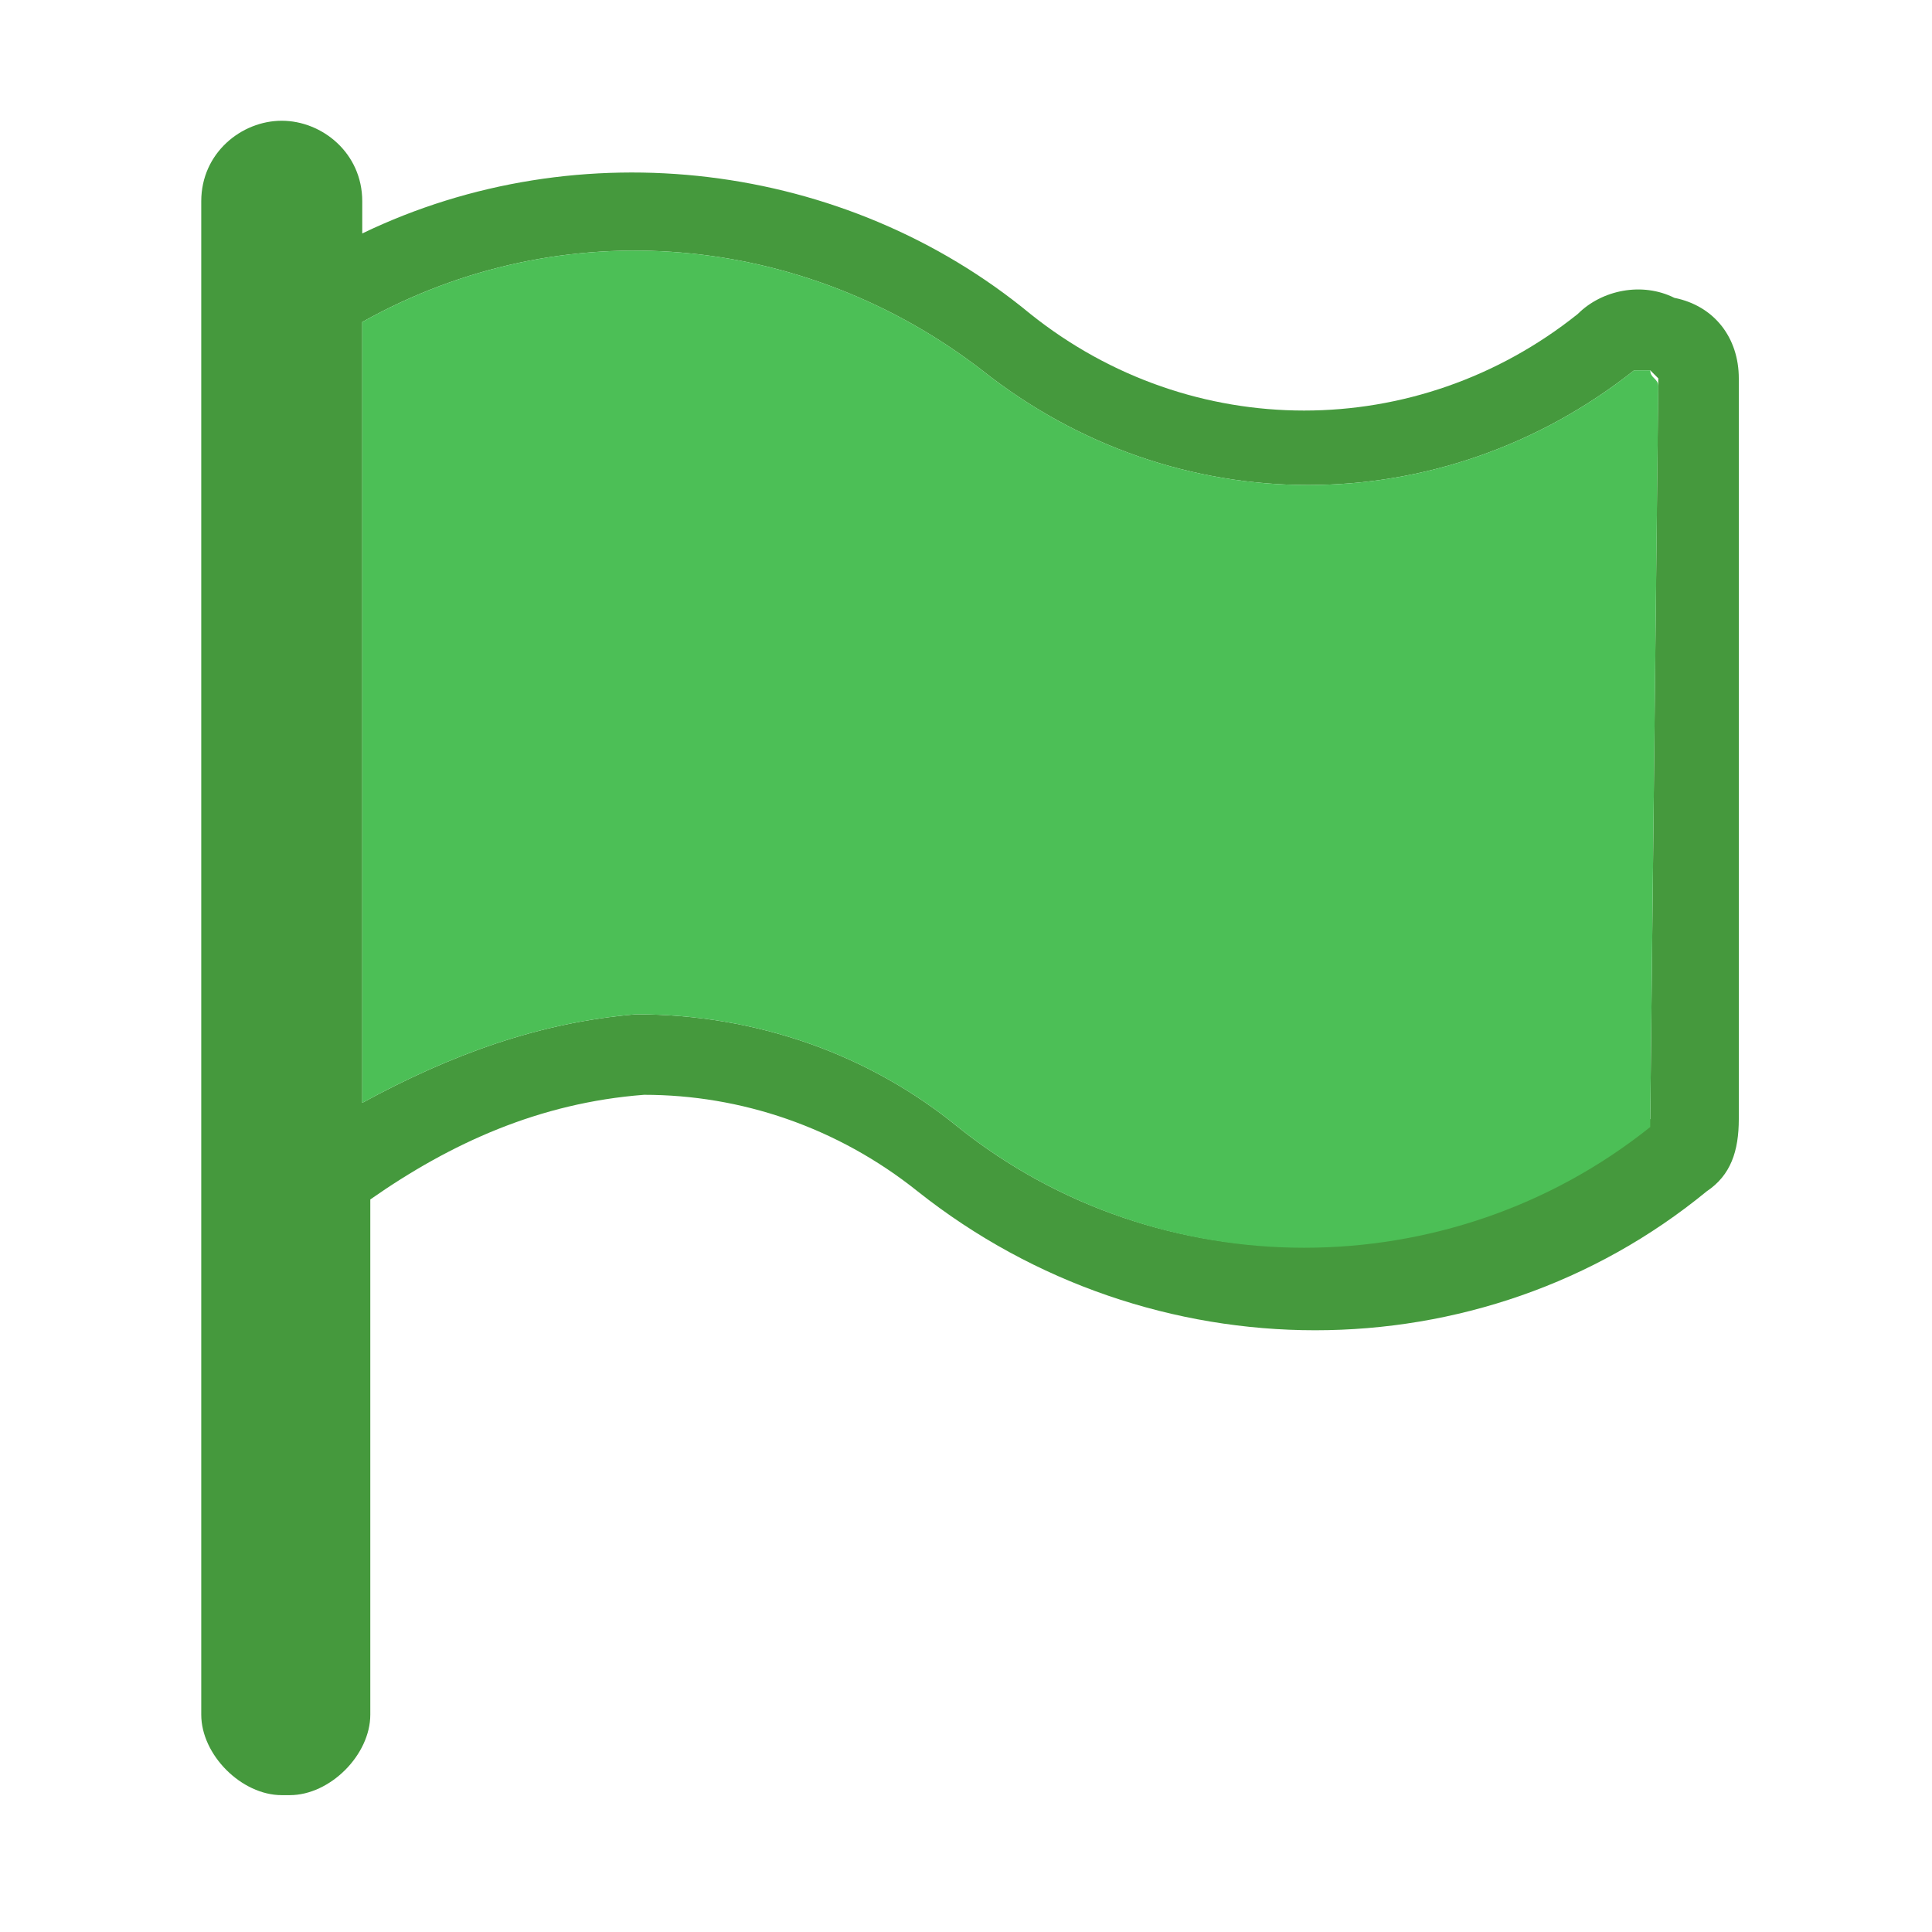
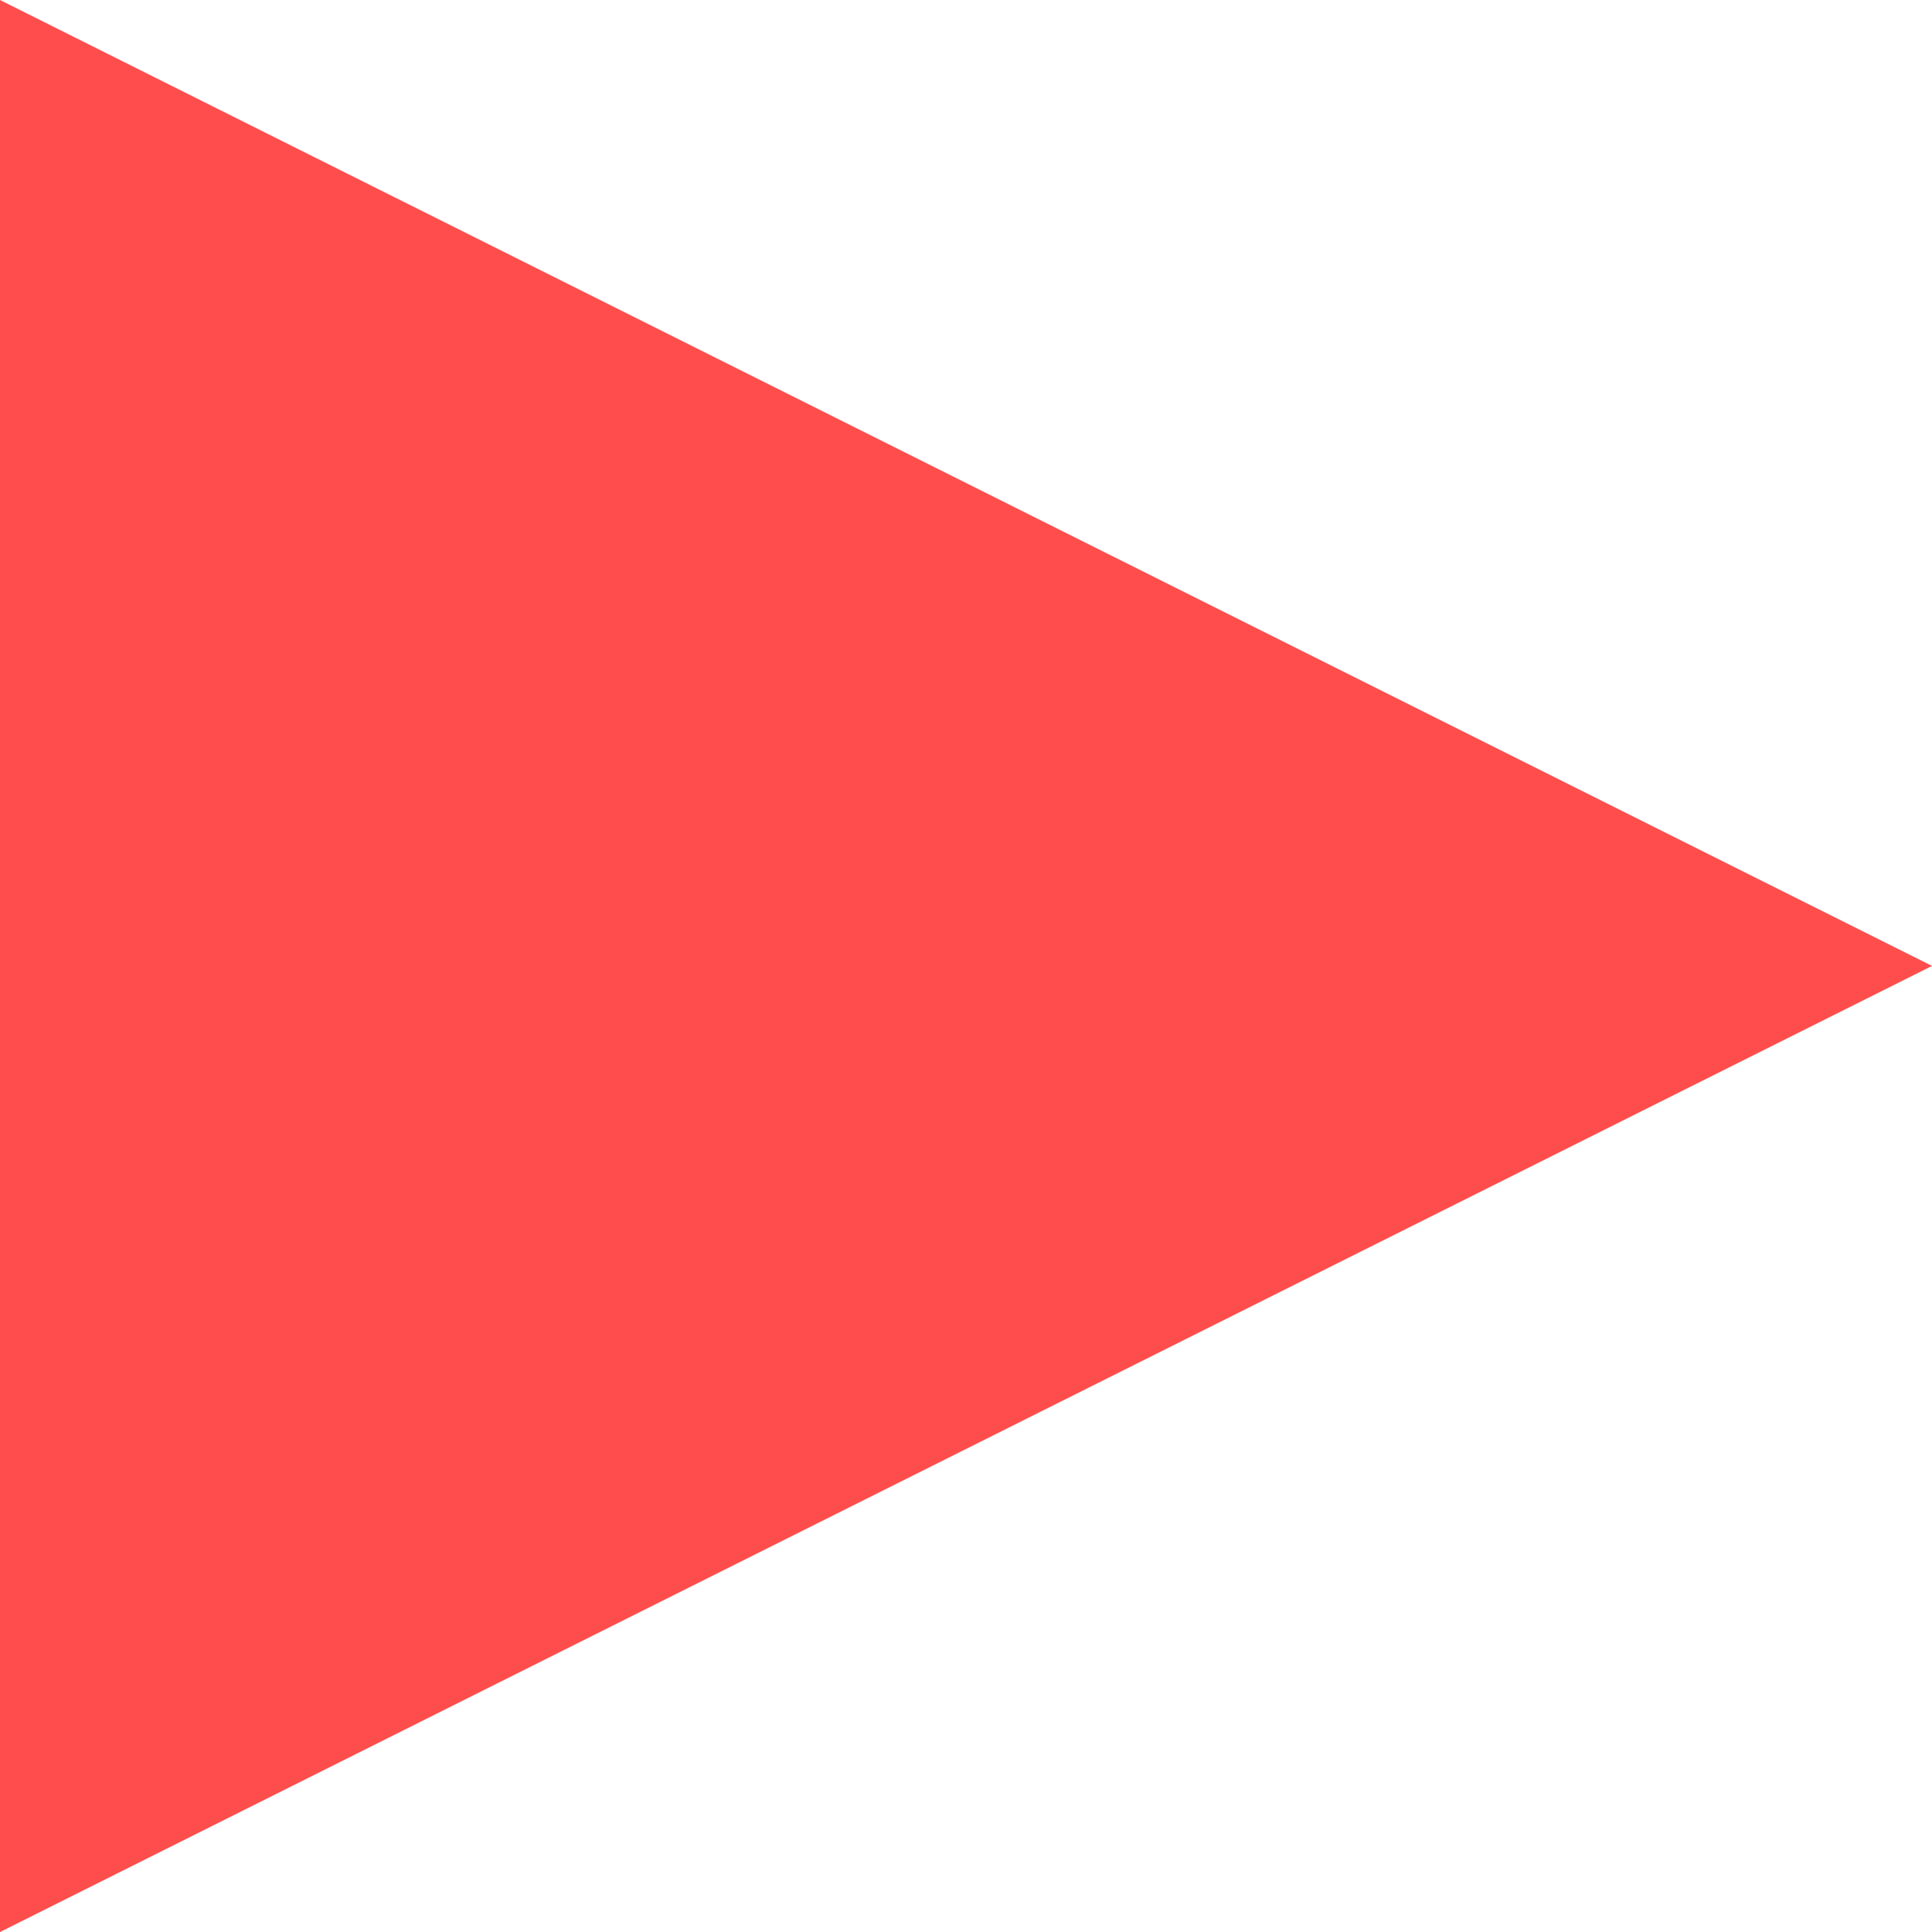
- <svg xmlns="http://www.w3.org/2000/svg" version="1.1" id="greenflag" x="0px" y="0px" viewBox="0 0 24 24" style="enable-background:new 0 0 24 24;" xml:space="preserve">
-   <style type="text/css">
- 	.st0{fill:#45993D;}
- 	.st1{fill:#4CBF56;}
- </style>
-   <path class="st0" d="M20.8,3.7c-0.4-0.2-0.9-0.1-1.2,0.2c-2,1.6-4.8,1.6-6.8,0c-2.3-1.9-5.6-2.3-8.3-1V2.5c0-0.6-0.5-1-1-1  s-1,0.4-1,1v18.8c0,0.5,0.5,1,1,1h0.1c0.5,0,1-0.5,1-1v-6.4c1-0.7,2.1-1.2,3.4-1.3c1.2,0,2.4,0.4,3.4,1.2c2.9,2.3,7,2.3,9.8,0  c0.3-0.2,0.4-0.5,0.4-0.9V4.7C21.6,4.2,21.3,3.8,20.8,3.7z M20.5,13.9C20.5,13.9,20.5,13.9,20.5,13.9C18,16,14.4,16,11.9,14  c-1.1-0.9-2.5-1.4-4-1.4c-1.2,0.1-2.3,0.5-3.4,1.1V4C7,2.6,10,2.9,12.2,4.6c2.4,1.9,5.7,1.9,8.1,0c0.1,0,0.1,0,0.2,0  c0,0,0.1,0.1,0.1,0.1L20.5,13.9z" />
-   <path class="st1" d="M20.6,4.8l-0.1,9.1c0,0,0,0.1,0,0.1c-2.5,2-6.1,2-8.6,0c-1.1-0.9-2.5-1.4-4-1.4c-1.2,0.1-2.3,0.5-3.4,1.1V4  C7,2.6,10,2.9,12.2,4.6c2.4,1.9,5.7,1.9,8.1,0c0.1,0,0.1,0,0.2,0C20.5,4.7,20.6,4.7,20.6,4.8z" />
+ <svg xmlns="http://www.w3.org/2000/svg" width="20" height="20" viewBox="0 0 20 20" version="1.1" id="svg1">
+   <defs id="defs1" />
+   <g id="g2">
+     <path style="fill:#ff4d4d;fill-opacity:1;stroke:none;stroke-width:0;stroke-linecap:round;stroke-dasharray:none;stroke-opacity:1" id="path4-4" d="M 16.029,3.693 H 3.236 L 9.632,-7.386 Z" transform="matrix(0,1.563415,-1.805276,0,6.666667,-5.059429)" />
+   </g>
</svg>
